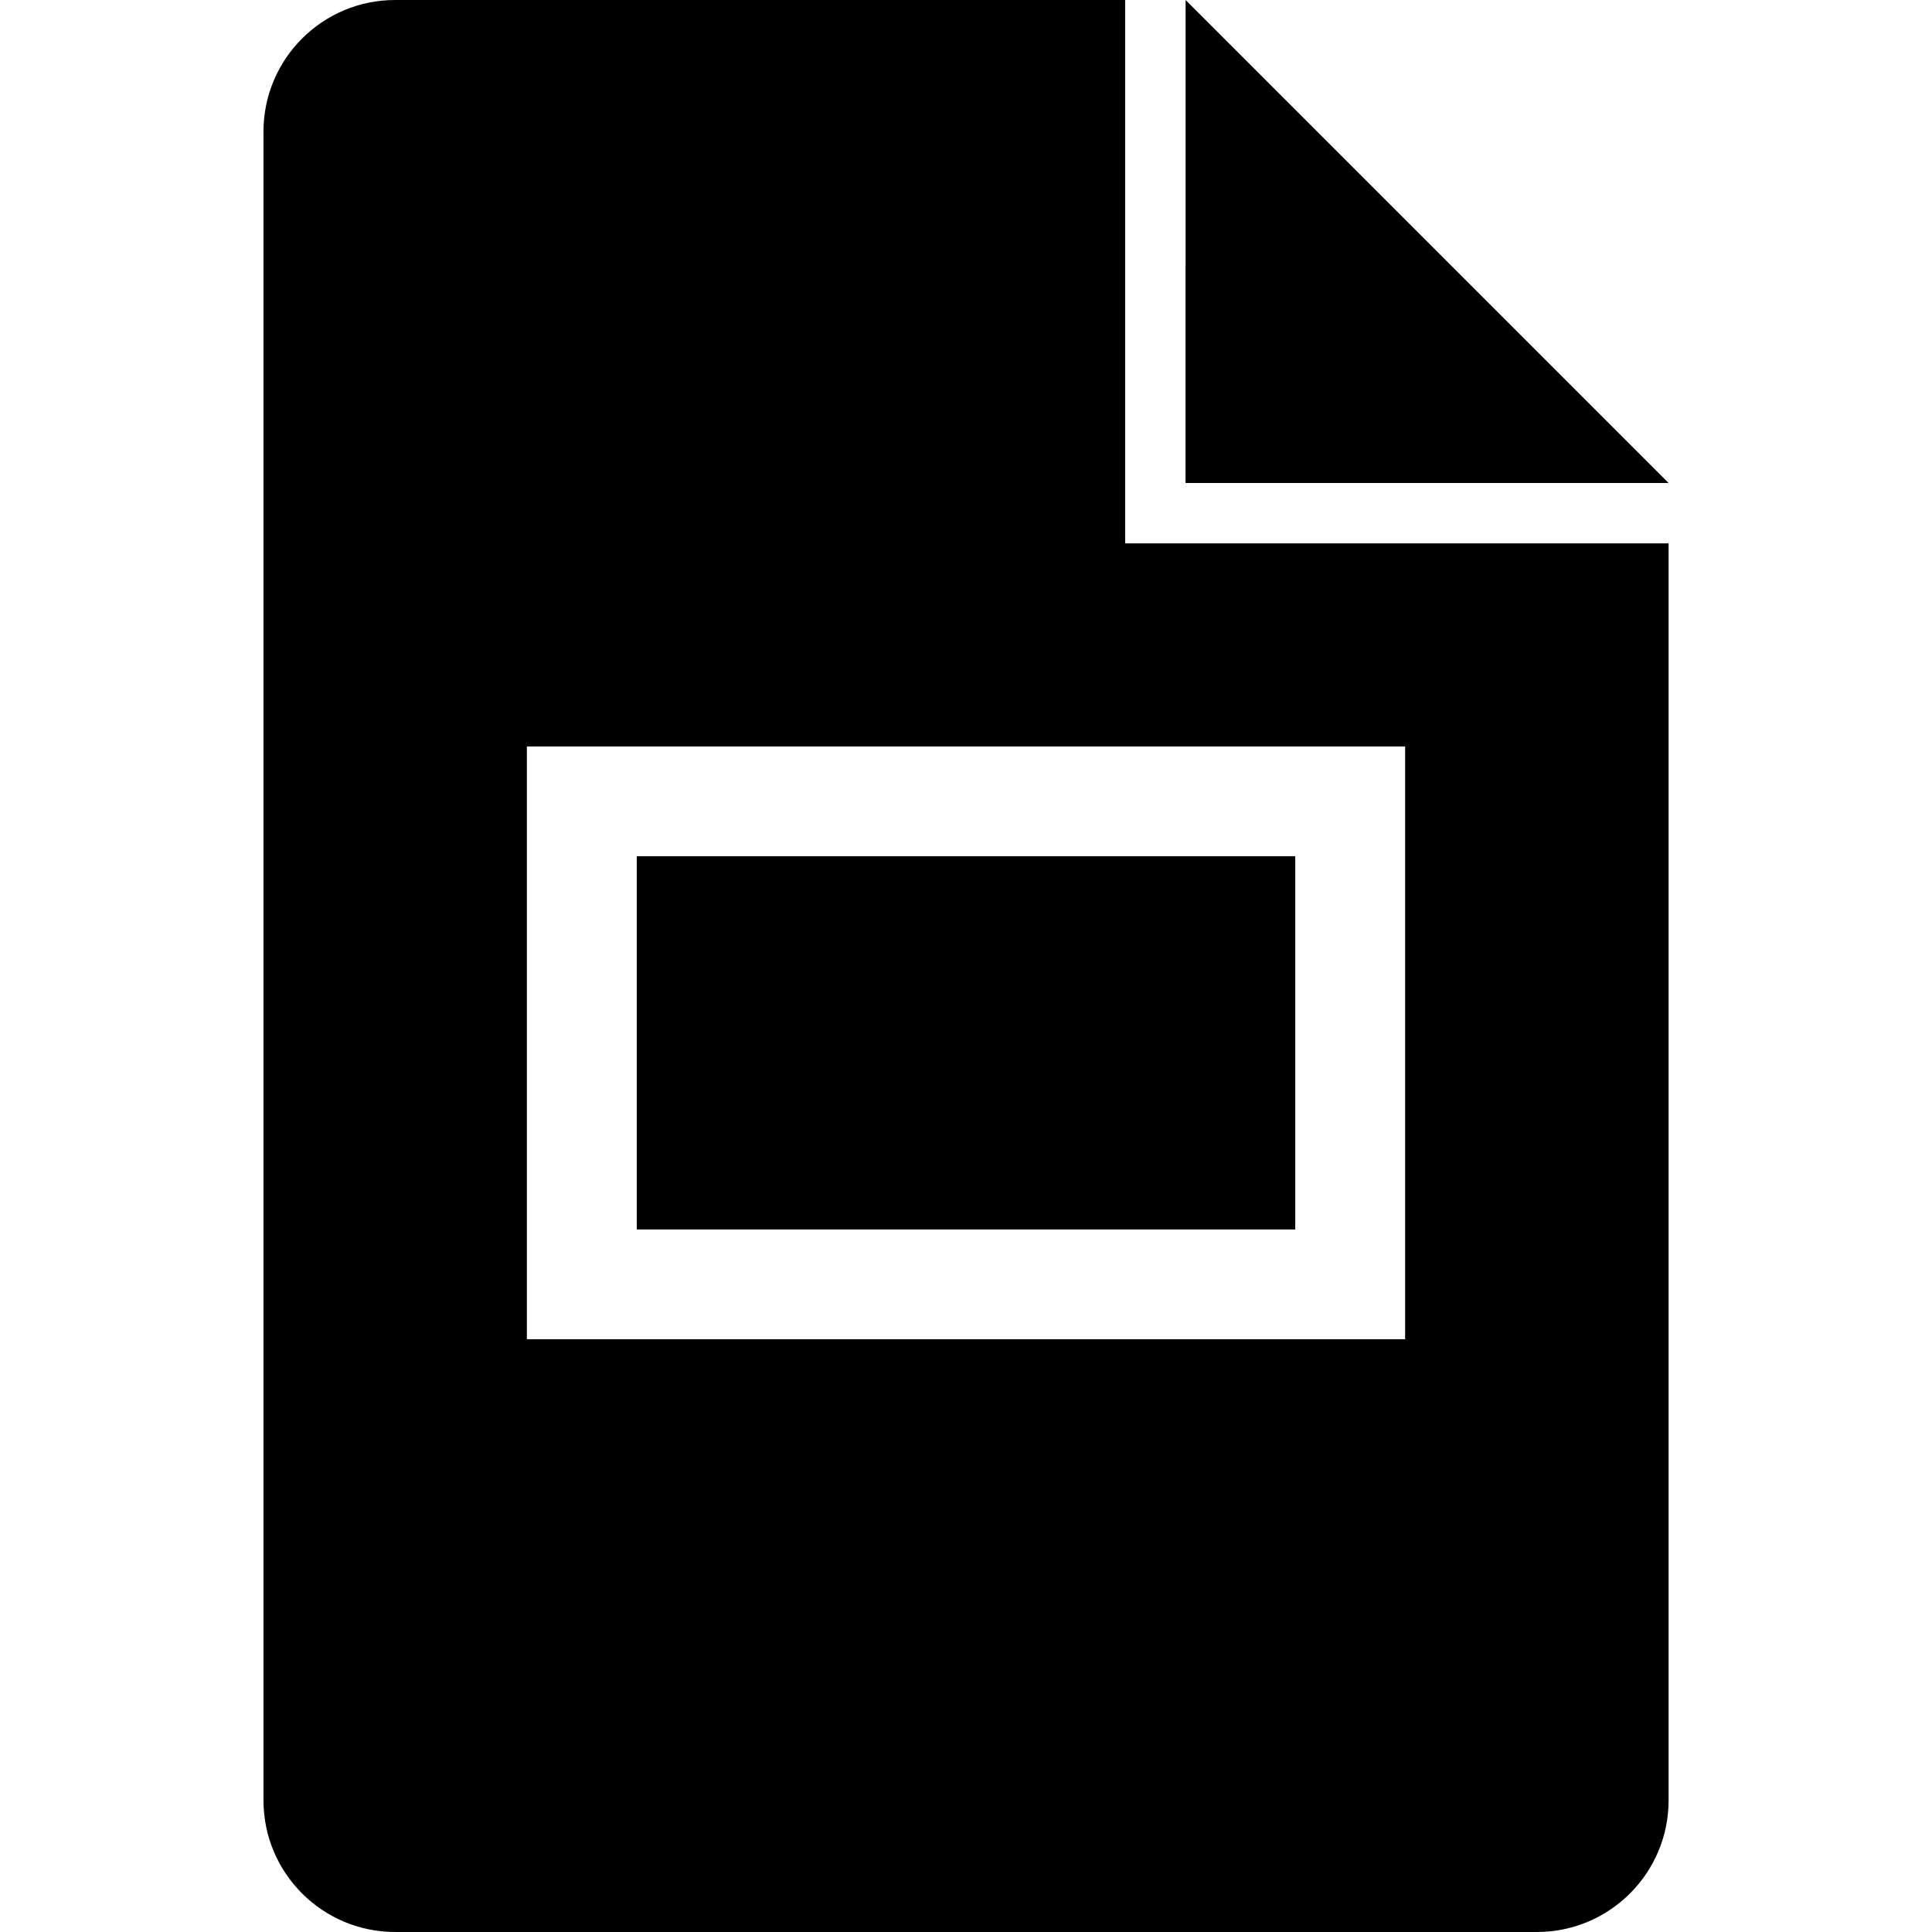
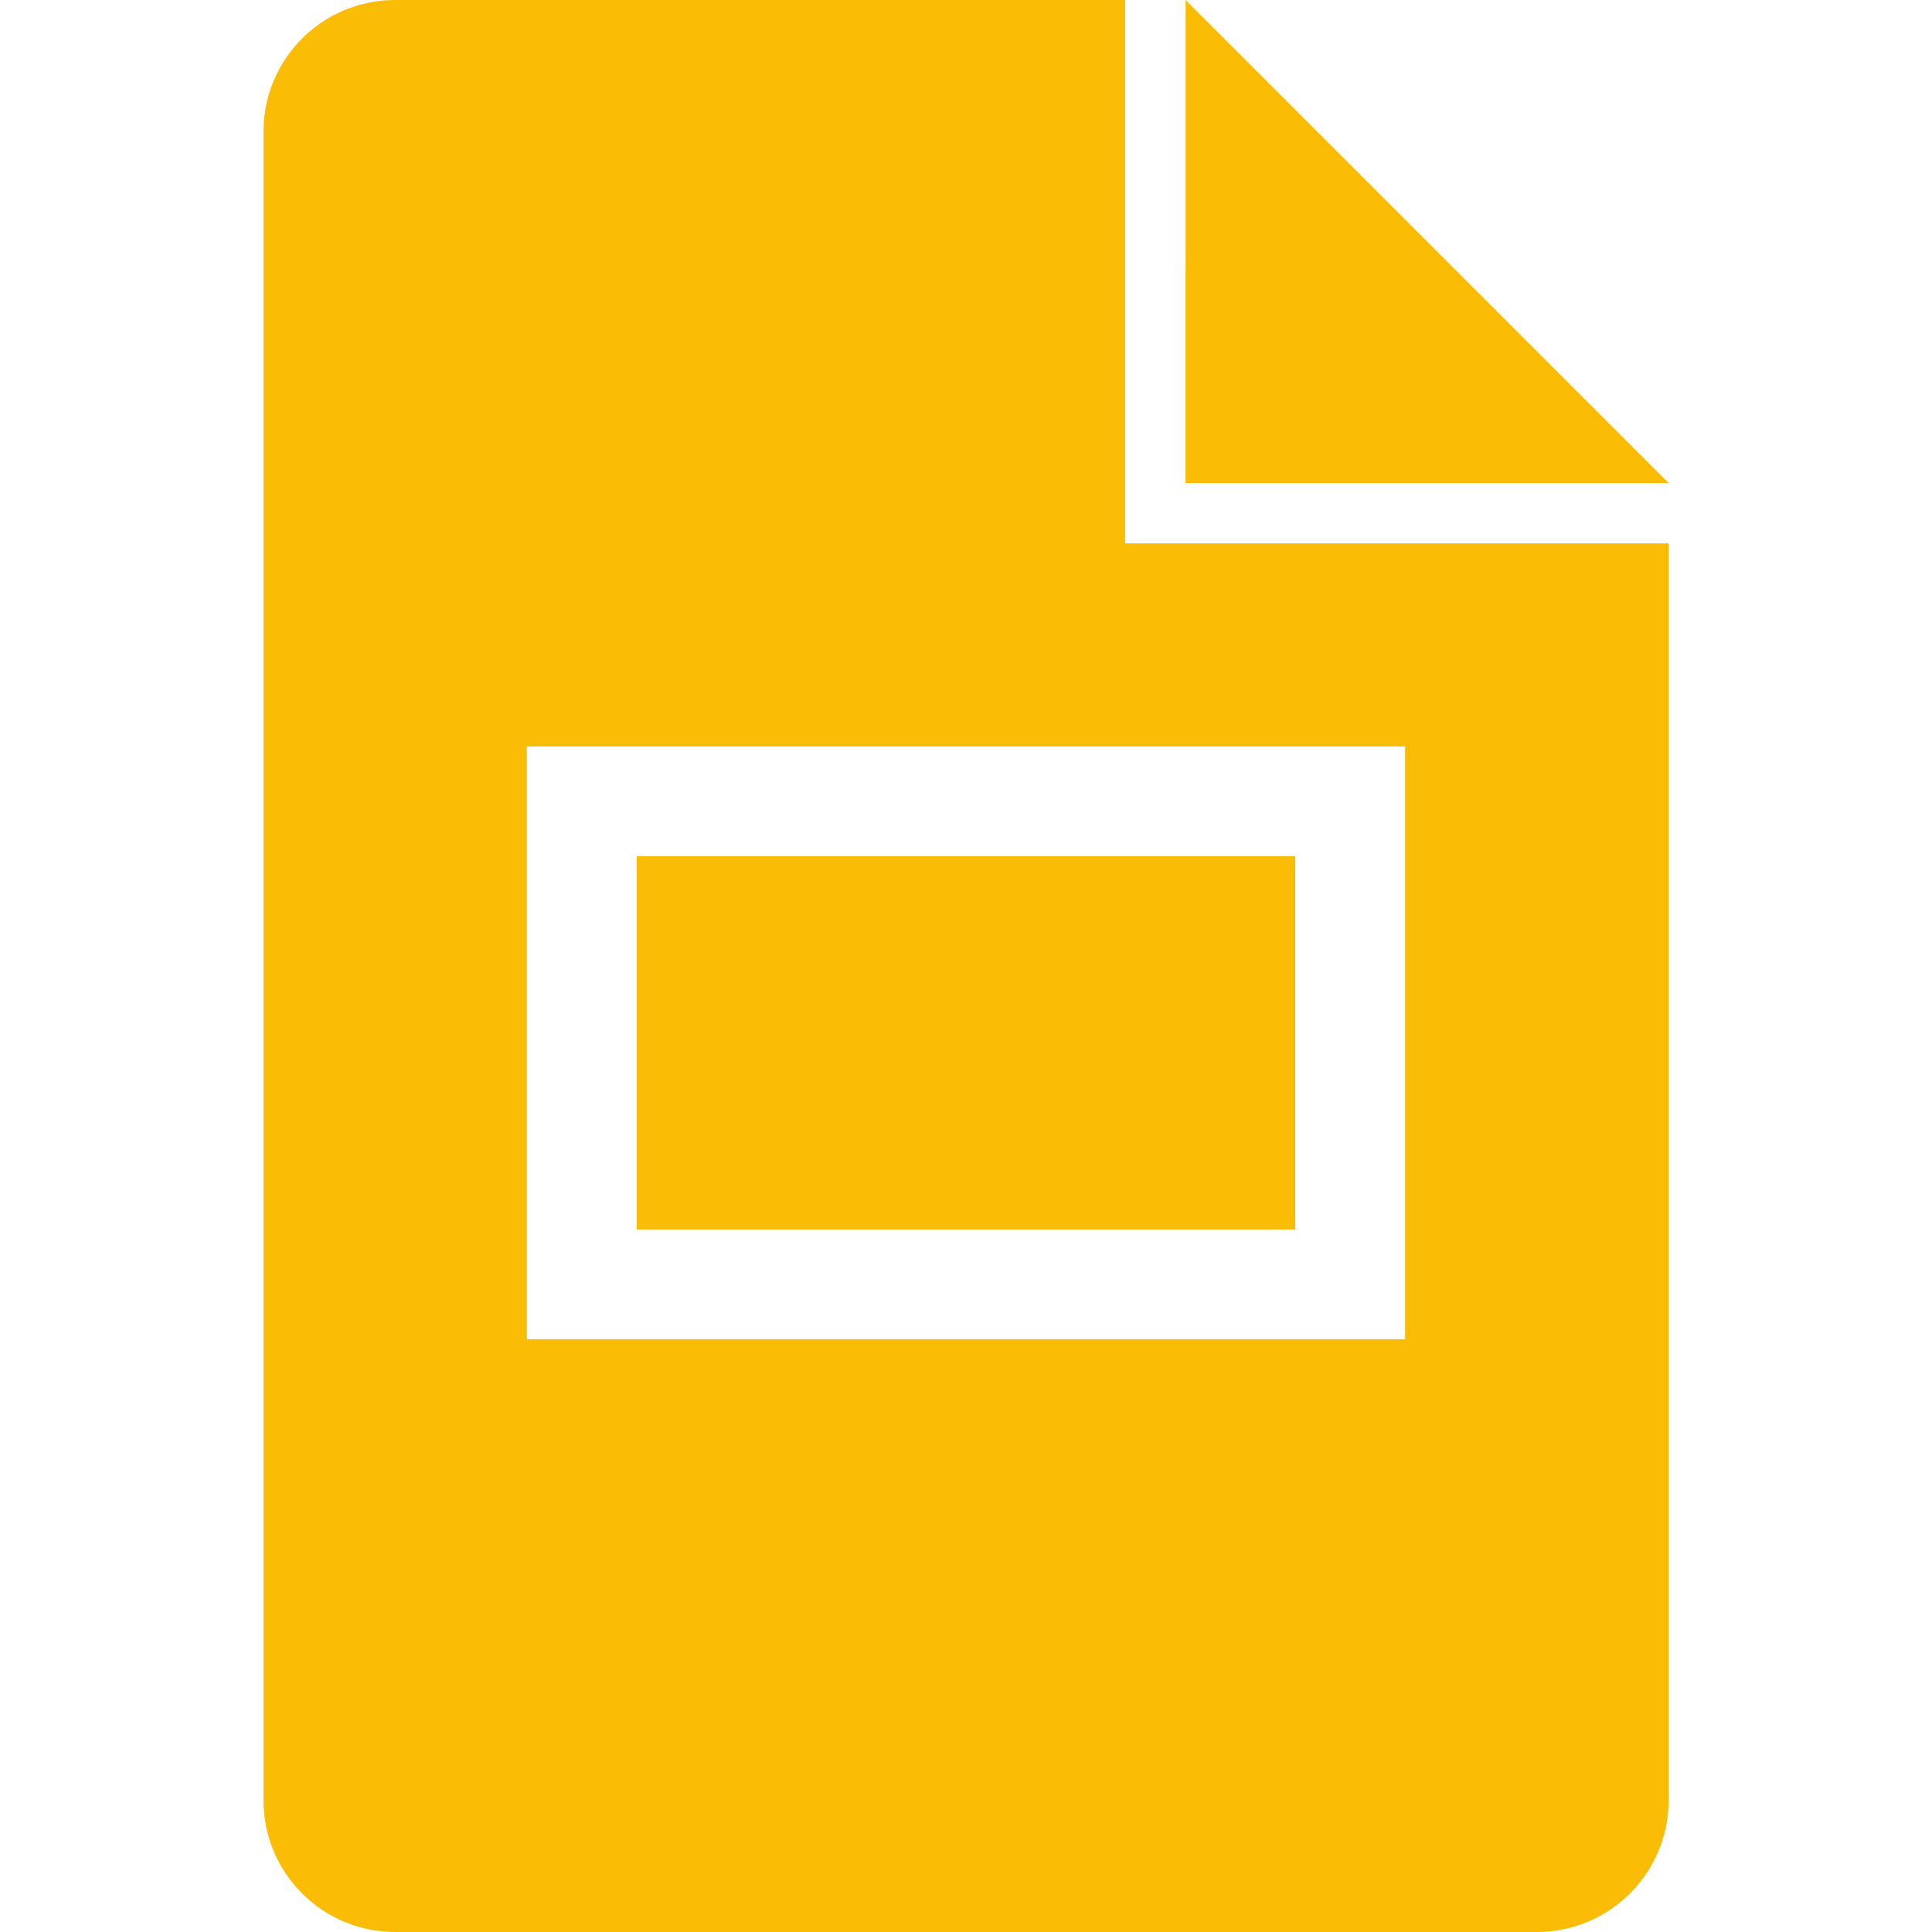
- <svg xmlns="http://www.w3.org/2000/svg" role="img" viewBox="0 0 24 24">
+ <svg xmlns="http://www.w3.org/2000/svg" fill="#FBBC05" role="img" viewBox="0 0 24 24">
  <path d="M16.09 15.273H7.91v-4.637h8.18v4.637zm1.728-8.523h2.91v15.614c0 .904-.733 1.636-1.637 1.636H4.909a1.636 1.636 0 0 1-1.636-1.636V1.636C3.273.732 4.005 0 4.909 0h9.068v6.75h3.841zm-.363 2.523H6.545v7.363h10.91V9.273zm-2.728-5.979V6h6.001l-6-6v3.294z" />
</svg>
